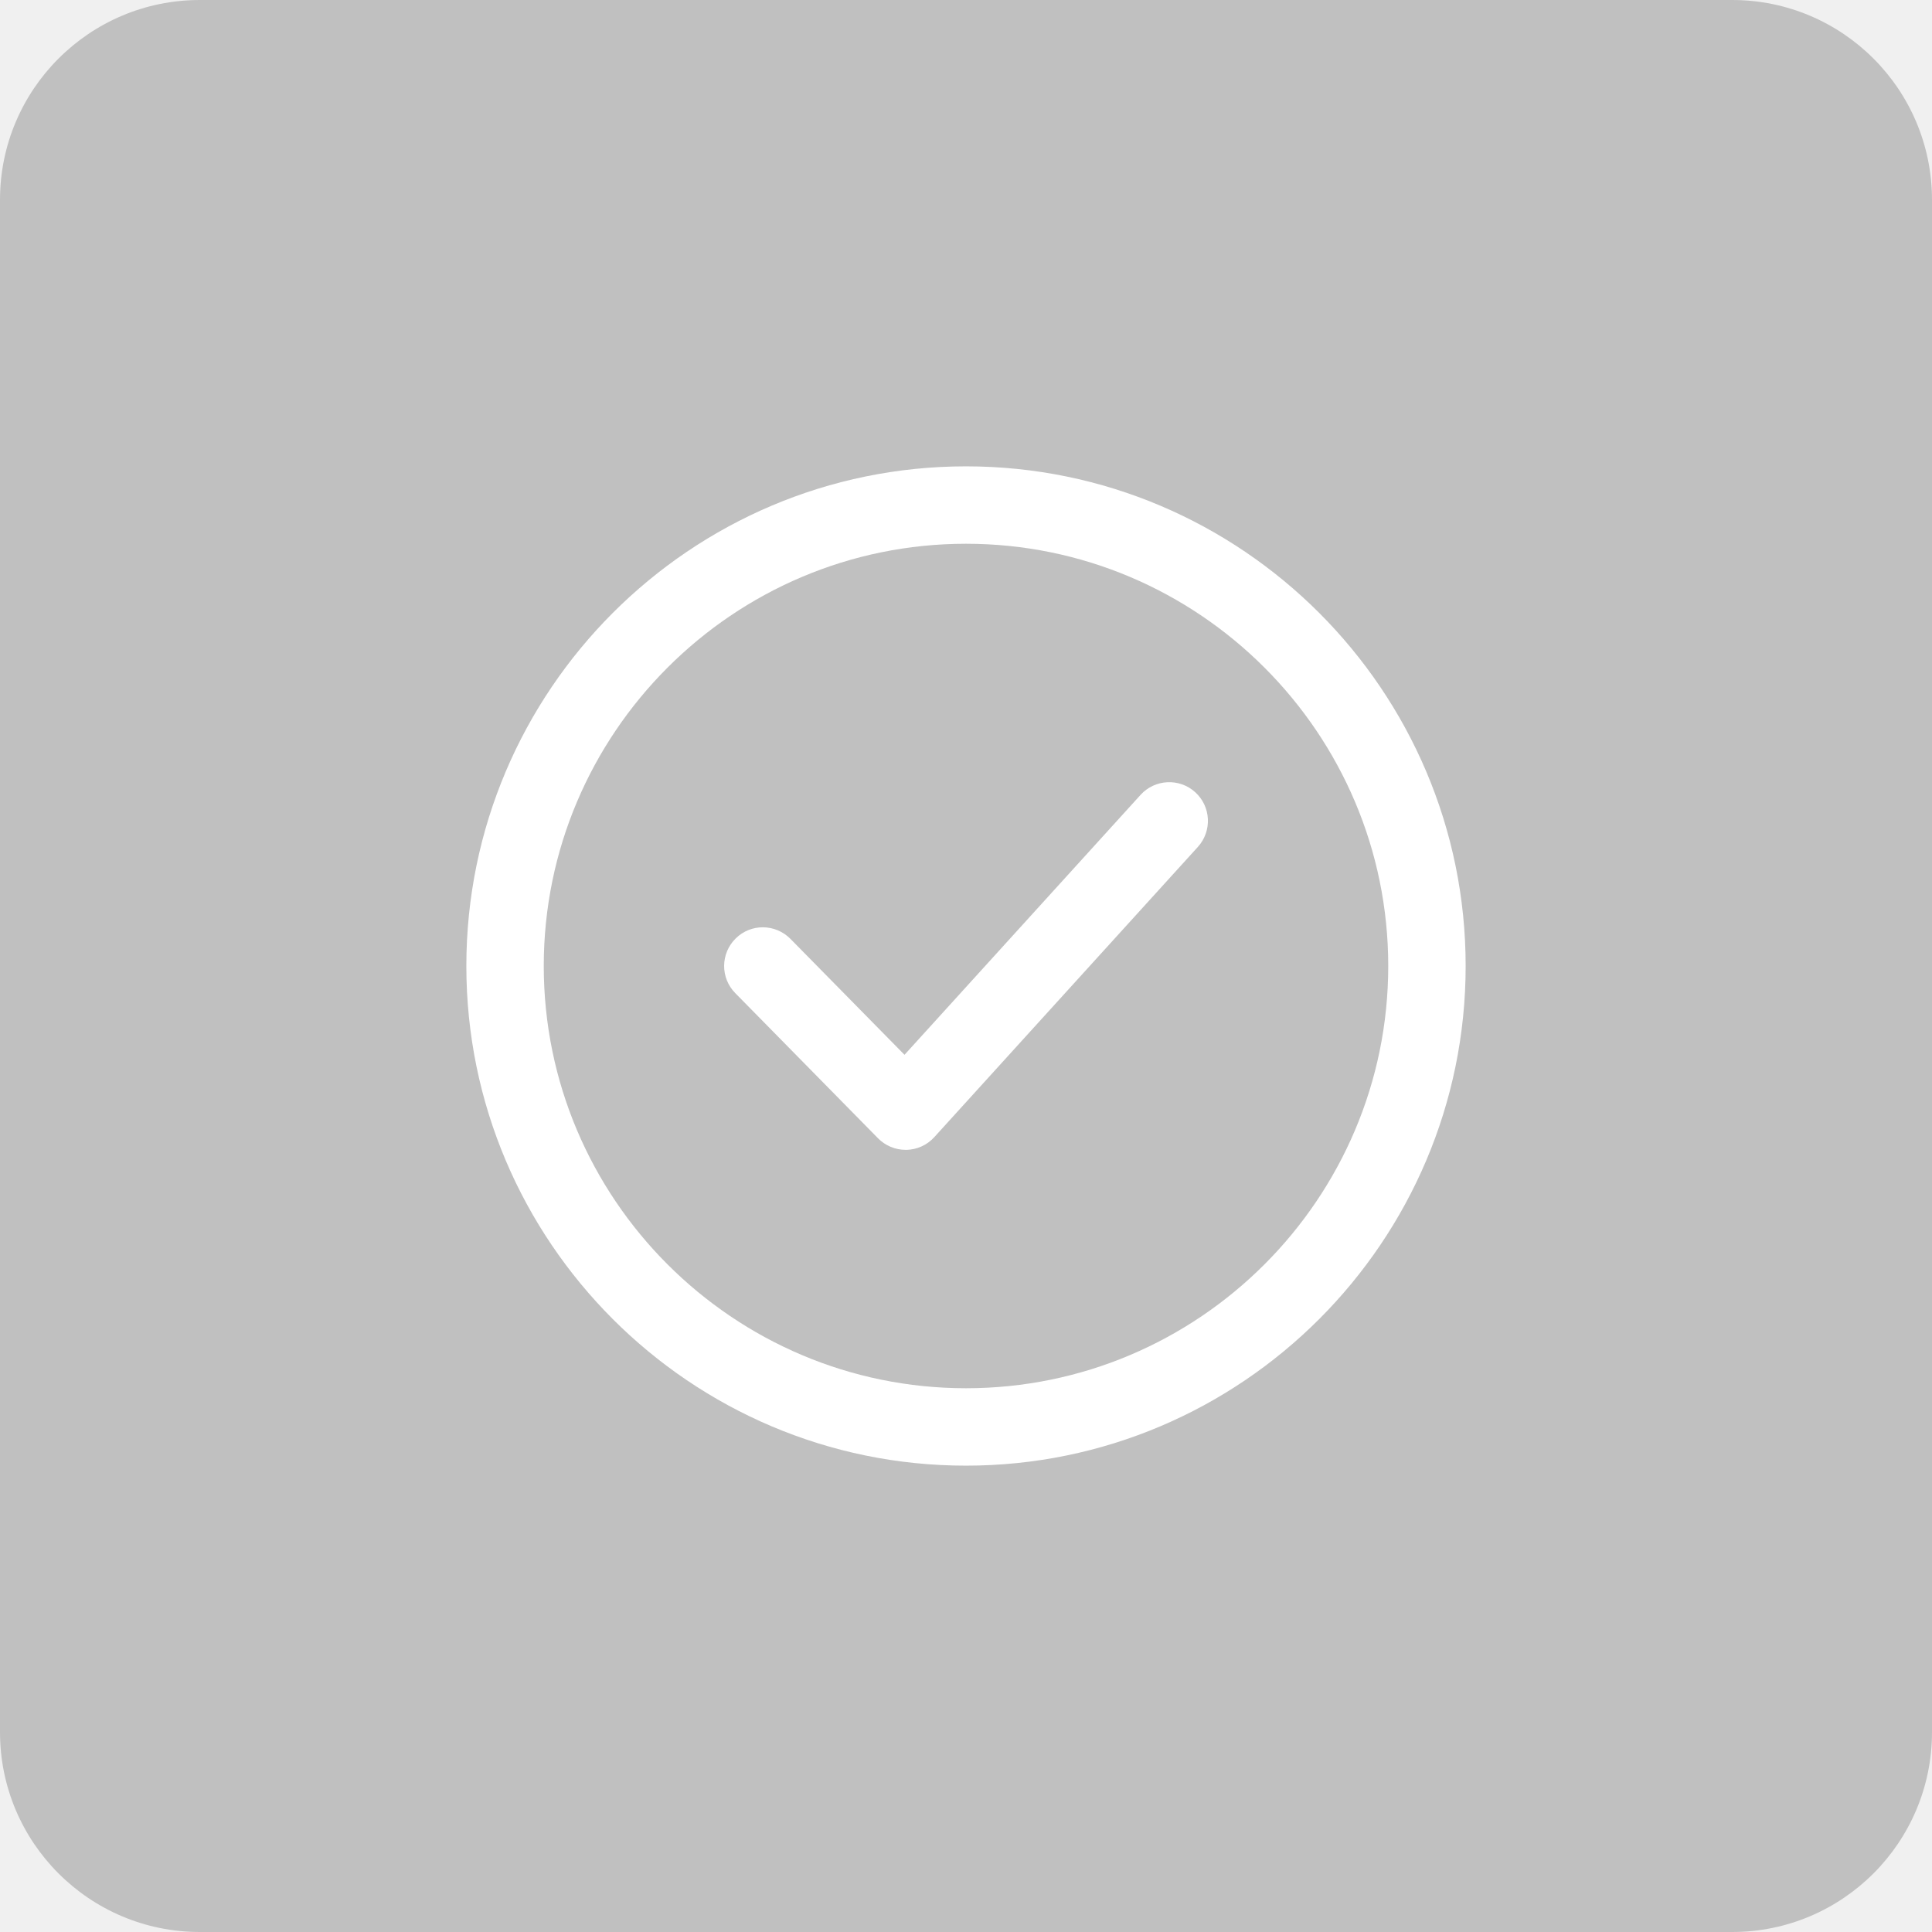
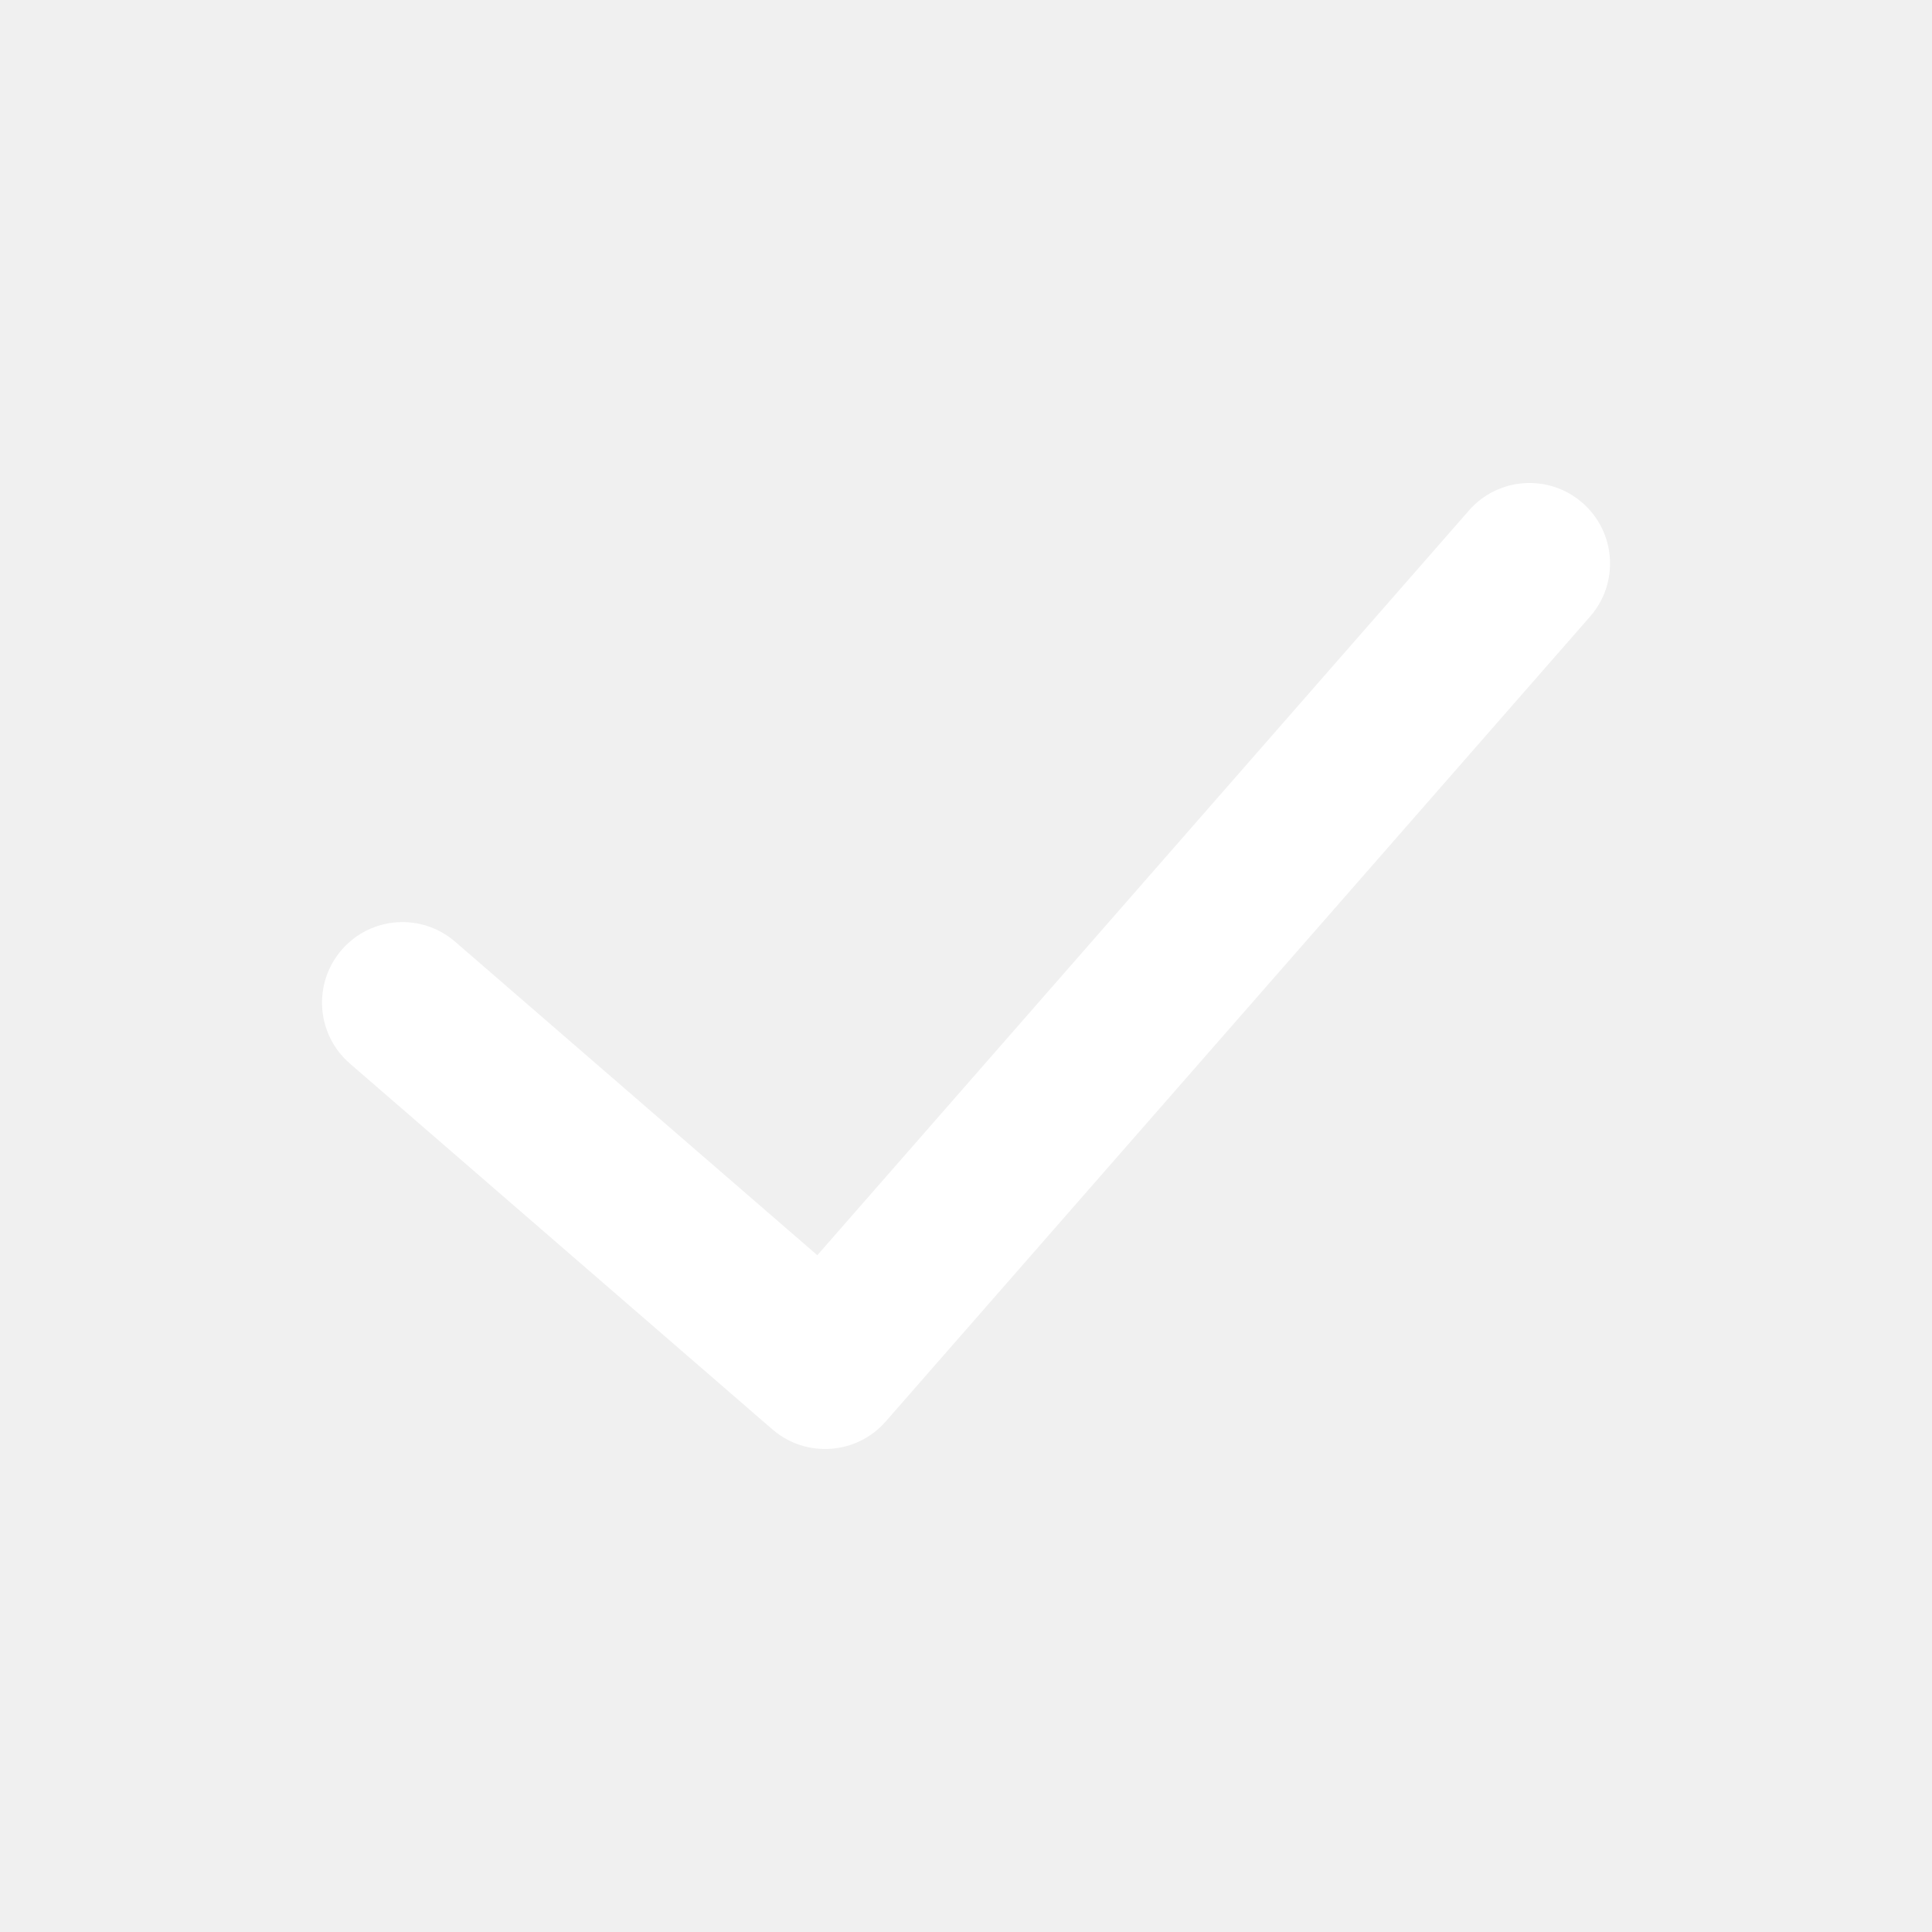
- <svg xmlns="http://www.w3.org/2000/svg" width="58" height="58" viewBox="0 0 58 58" fill="none">
-   <rect width="58" height="58" rx="6" fill="black" fill-opacity="0.2" />
-   <path d="M29 14C20.729 14 14 20.729 14 29C14 37.272 20.729 44 29 44C37.272 44 44 37.27 44 29C44 20.73 37.272 14 29 14ZM29 41.676C22.011 41.676 16.324 35.99 16.324 29C16.324 22.01 22.011 16.324 29 16.324C35.99 16.324 41.676 22.01 41.676 29C41.676 35.99 35.989 41.676 29 41.676Z" fill="white" />
-   <path d="M35.882 23.783C35.409 23.353 34.673 23.387 34.241 23.862L27.154 31.666L23.73 28.186C23.278 27.728 22.543 27.721 22.087 28.172C21.629 28.621 21.622 29.357 22.073 29.814L26.359 34.172C26.579 34.395 26.876 34.519 27.187 34.519C27.194 34.519 27.203 34.519 27.209 34.52C27.53 34.513 27.832 34.376 28.047 34.139L35.961 25.425C36.392 24.948 36.357 24.214 35.882 23.783Z" fill="white" />
+ <svg xmlns="http://www.w3.org/2000/svg" width="20" height="20" viewBox="0 0 20 20" fill="none">
+   <path fill-rule="evenodd" clip-rule="evenodd" d="M16.382 5.206C16.729 5.509 16.764 6.036 16.461 6.382L9.169 14.715C8.867 15.06 8.343 15.097 7.996 14.797L3.621 11.009C3.273 10.707 3.236 10.181 3.537 9.833C3.838 9.485 4.364 9.448 4.712 9.749L8.461 12.994L15.206 5.285C15.509 4.938 16.036 4.903 16.382 5.206Z" fill="white" />
</svg>
